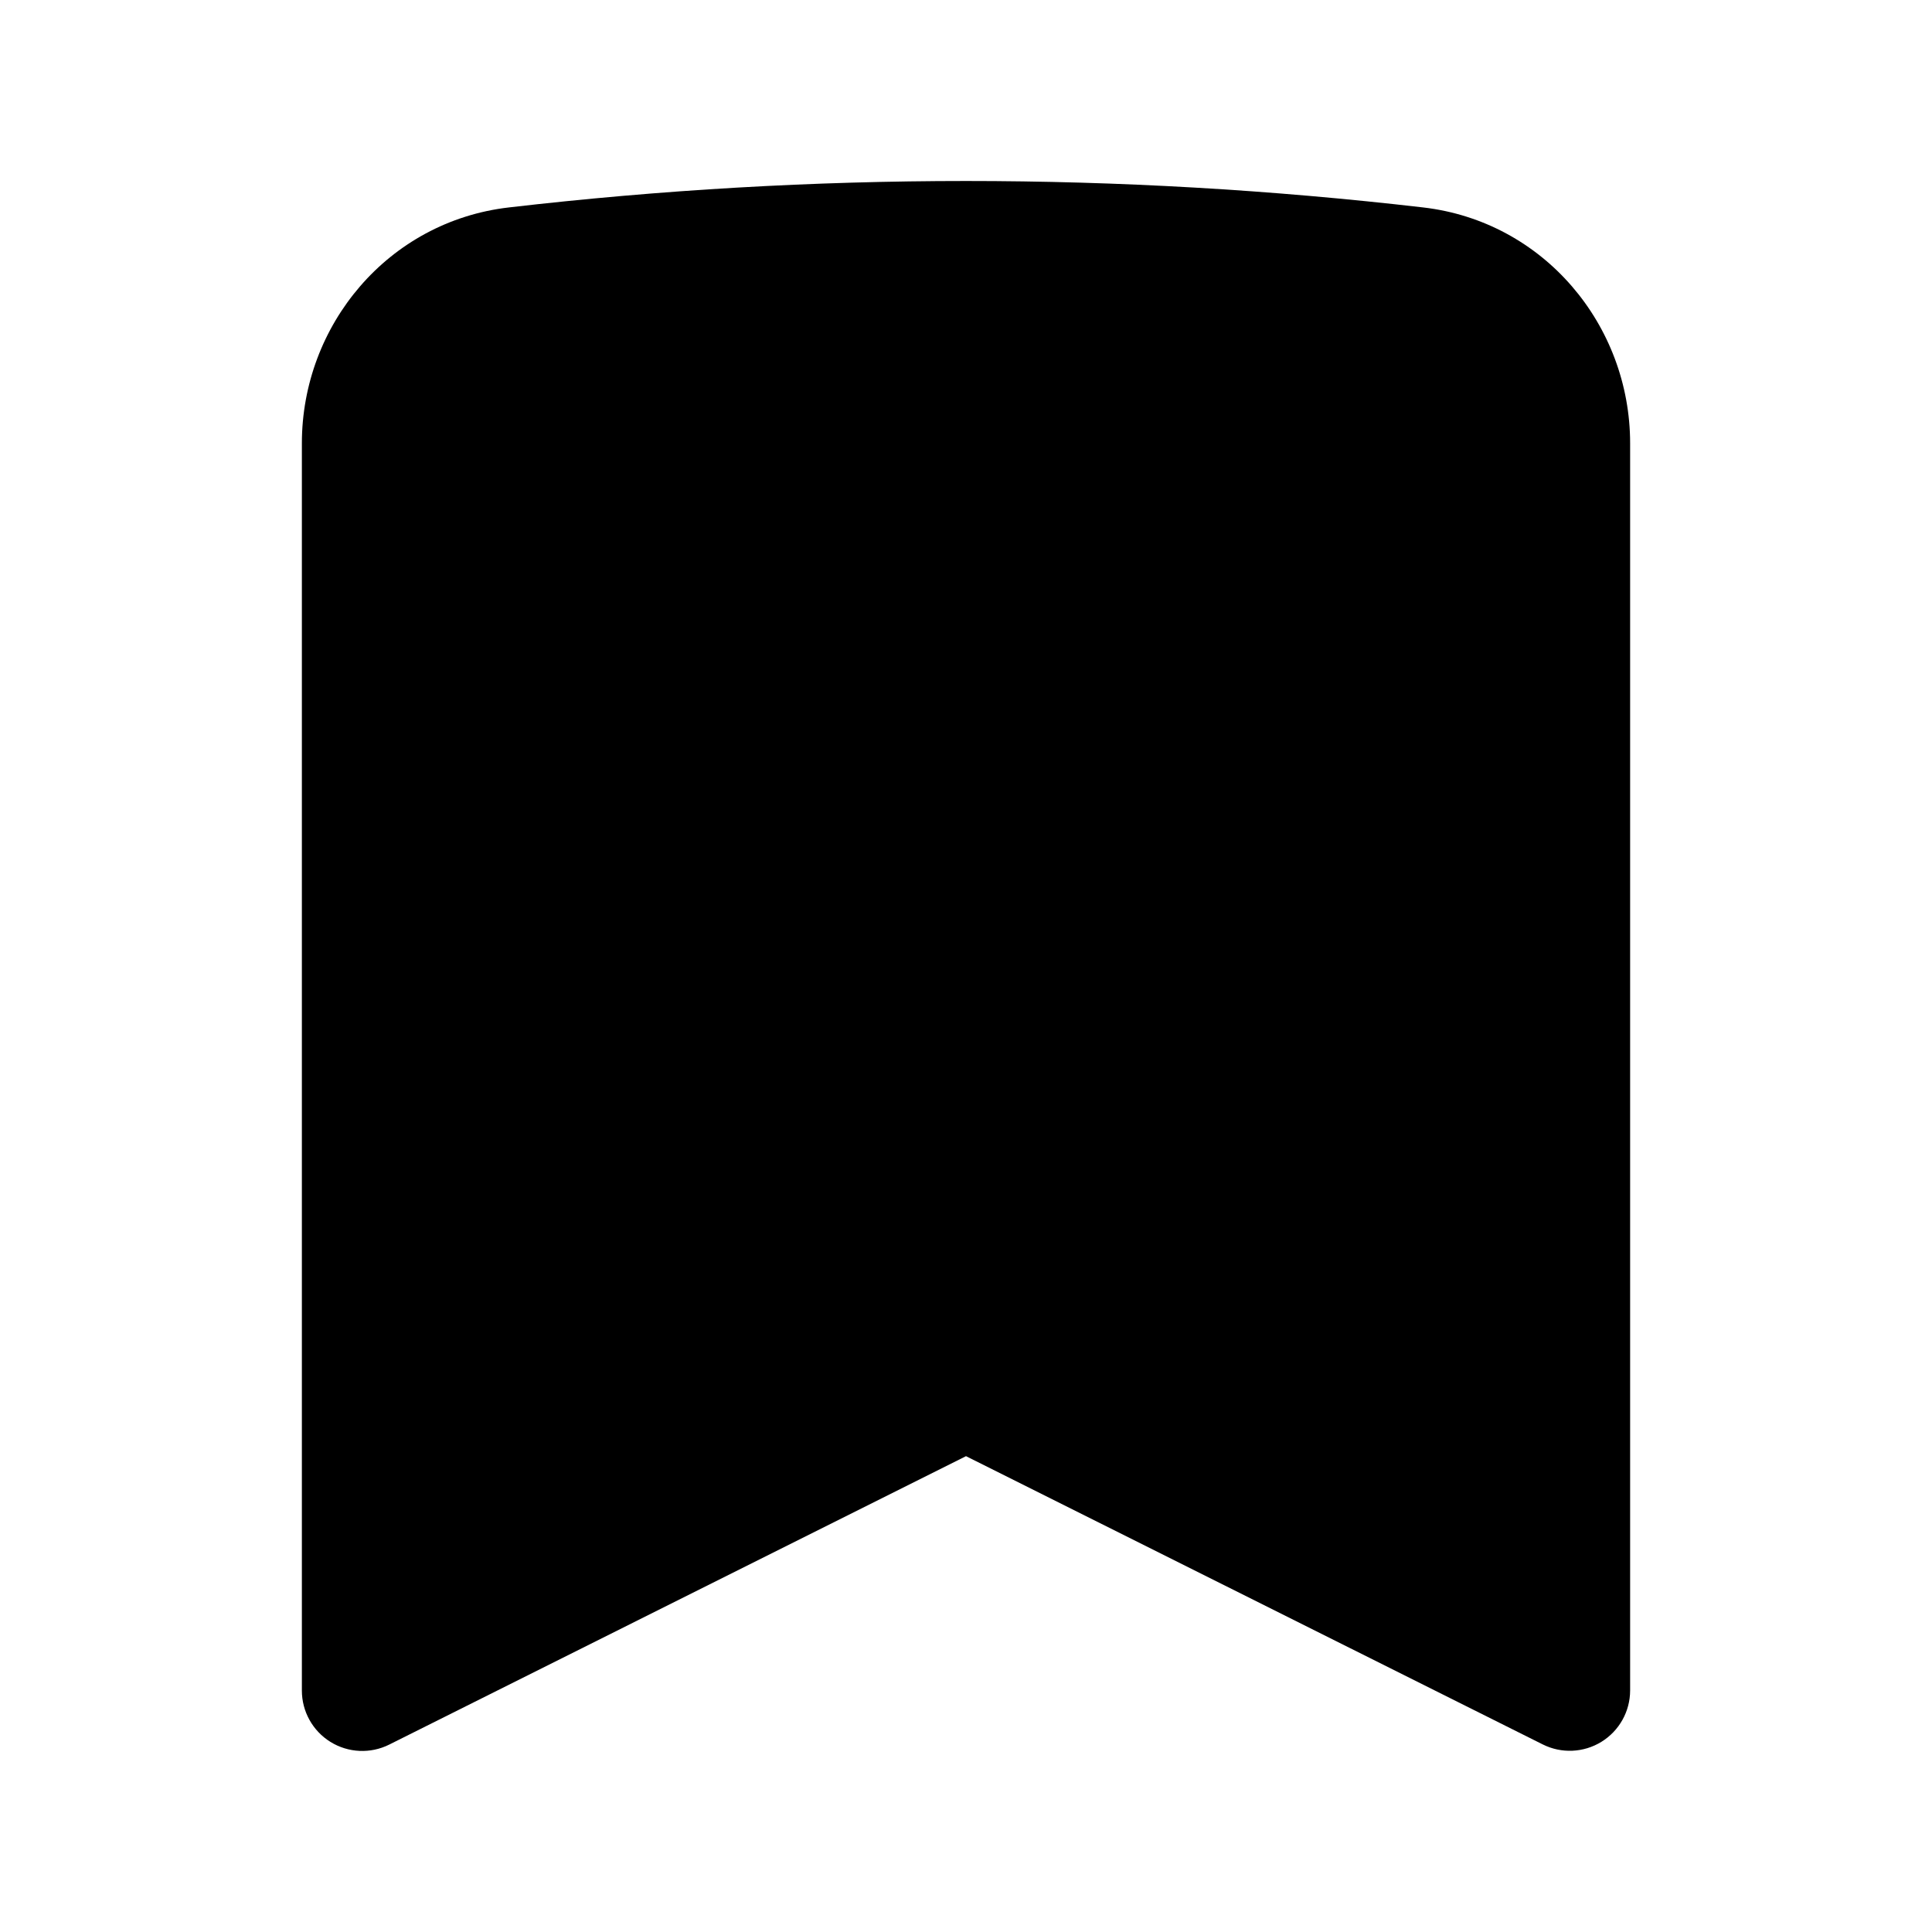
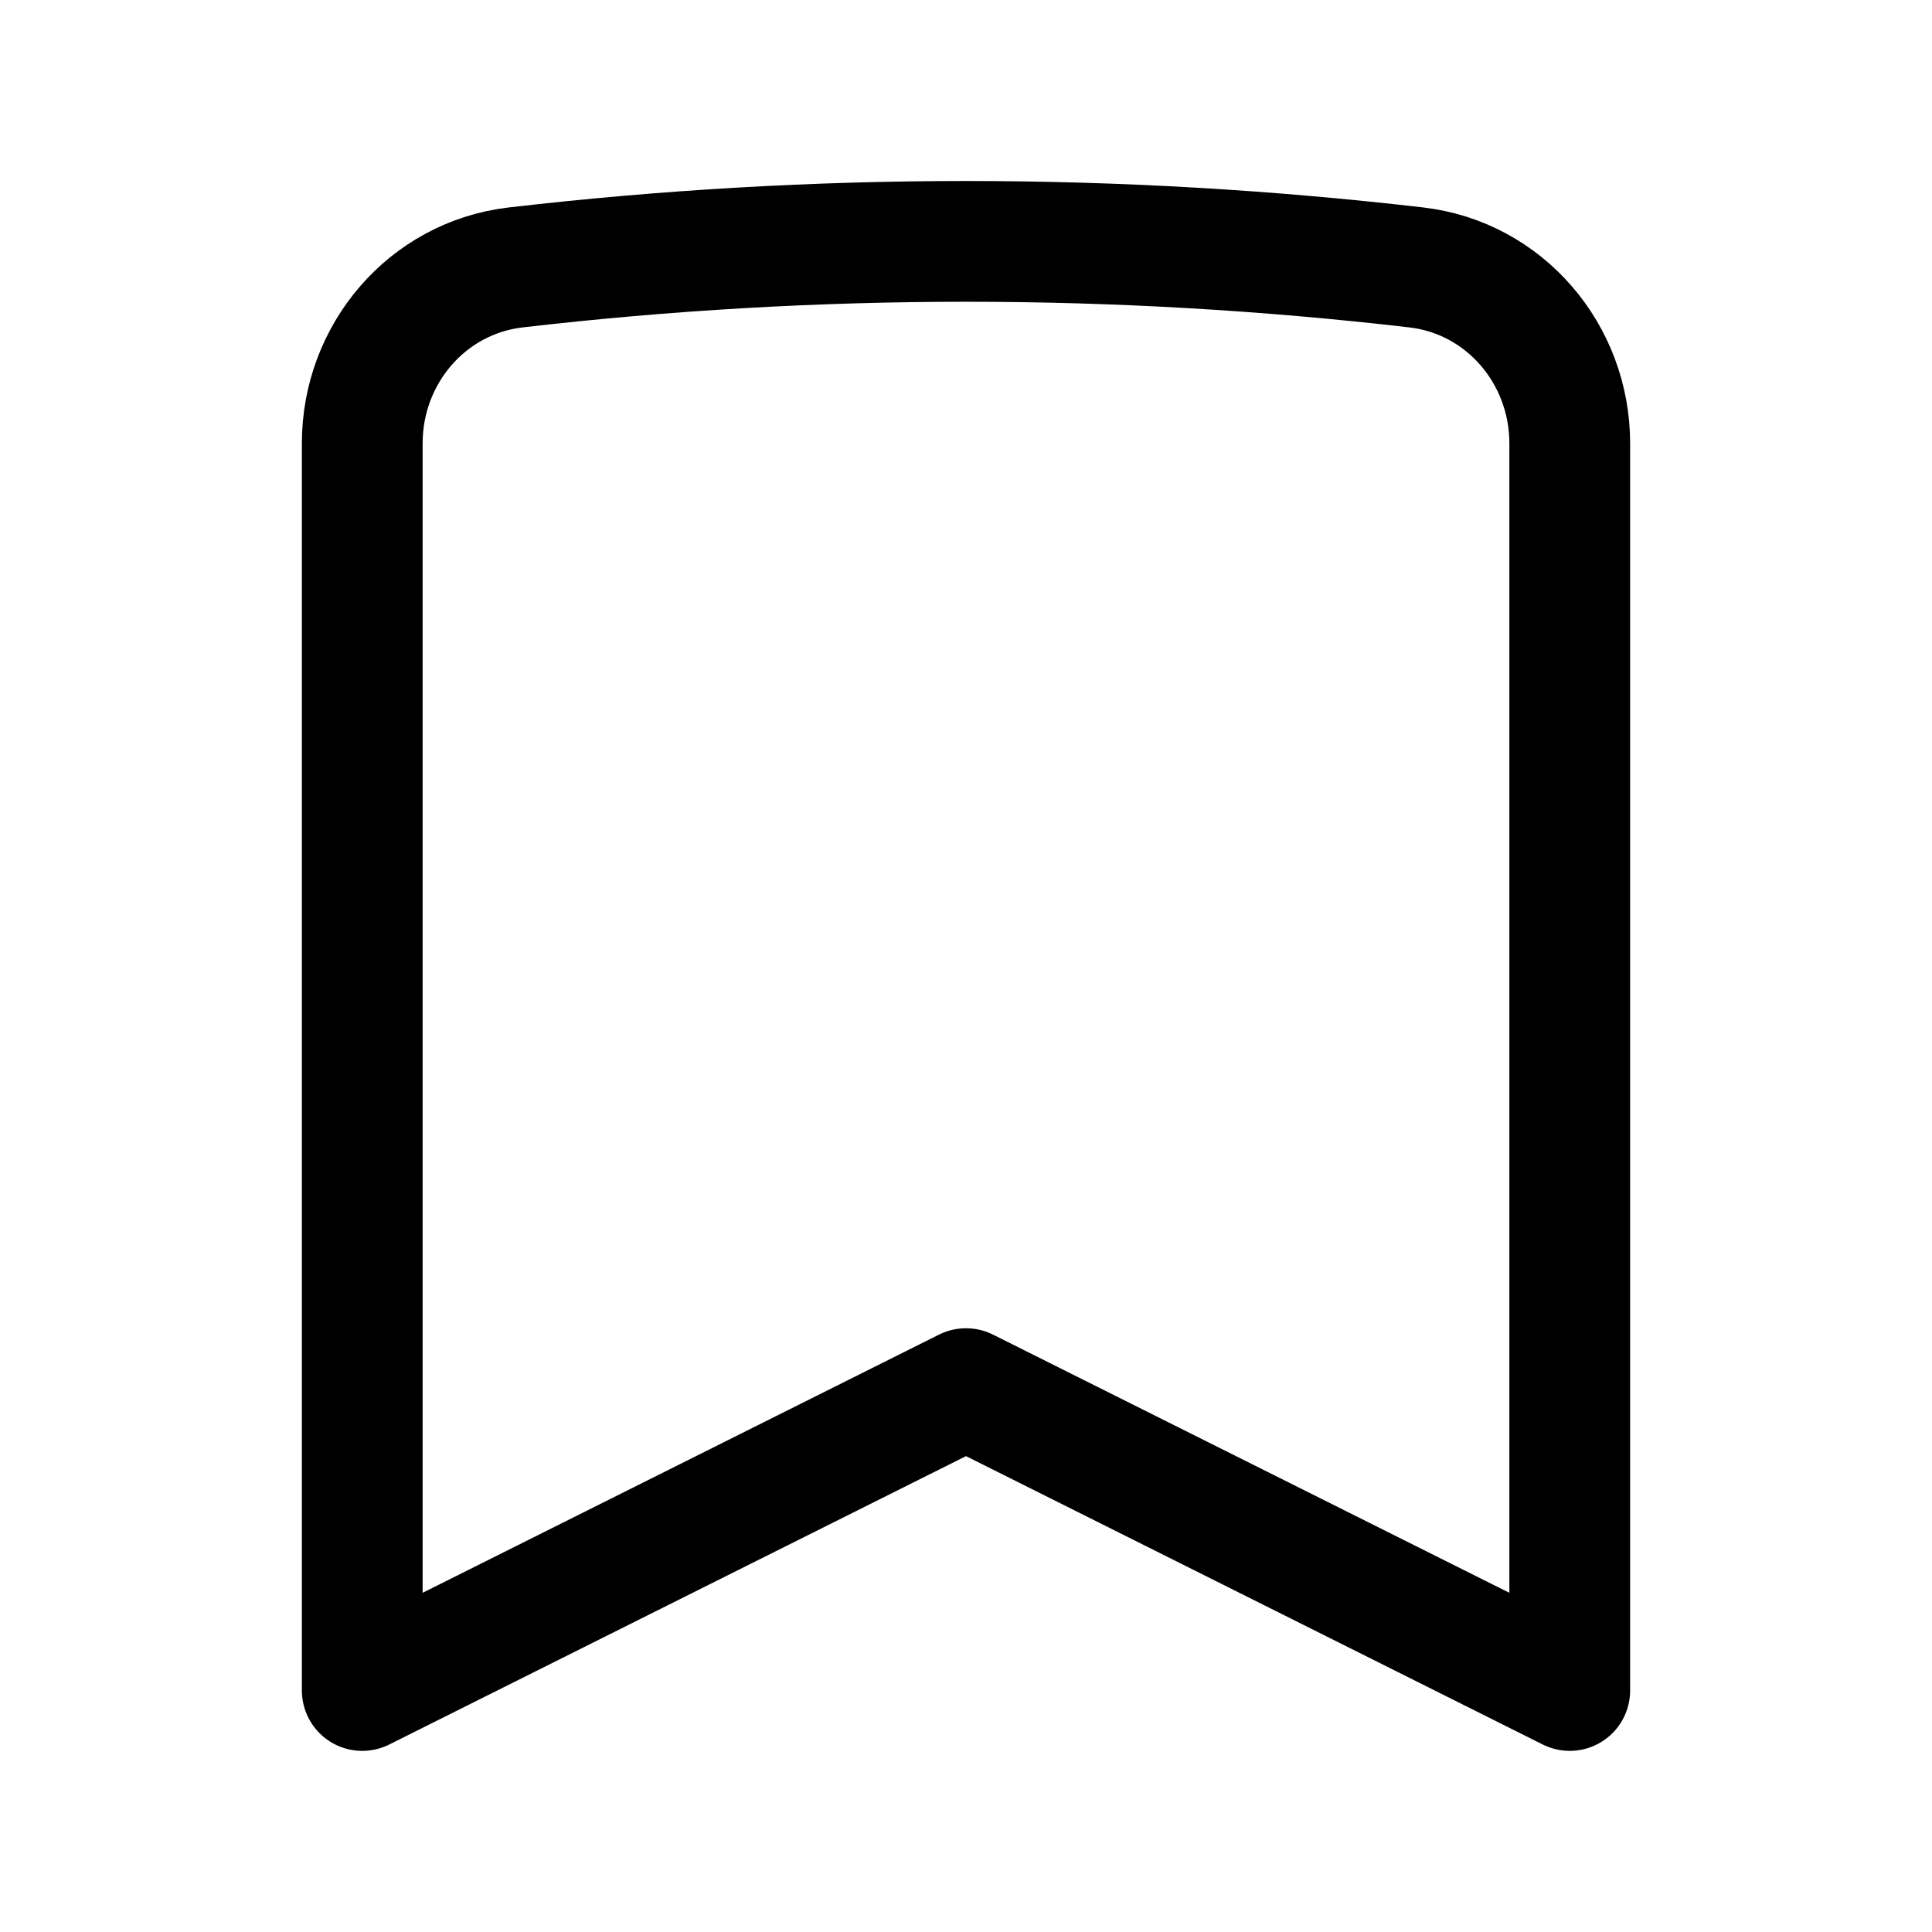
- <svg xmlns="http://www.w3.org/2000/svg" viewBox="0 0 24 24" fill="currentColor" class="w-6 h-6">
-   <path fill-rule="evenodd" d="M6.32 2.577a49.255 49.255 0 0111.36 0c1.497.174 2.57 1.46 2.57 2.93V21a.75.75 0 01-1.085.67L12 18.089l-7.165 3.583A.75.75 0 013.75 21V5.507c0-1.47 1.073-2.756 2.57-2.93z" clip-rule="evenodd" />
+ <svg xmlns="http://www.w3.org/2000/svg" fill="none" viewBox="0 0 24 24" stroke-width="1.5" stroke="currentColor" class="w-6 h-6">
+   <path stroke-linecap="round" stroke-linejoin="round" d="M17.593 3.322c1.1.128 1.907 1.077 1.907 2.185V21L12 17.25 4.5 21V5.507c0-1.108.806-2.057 1.907-2.185a48.507 48.507 0 0111.186 0z" />
</svg>
